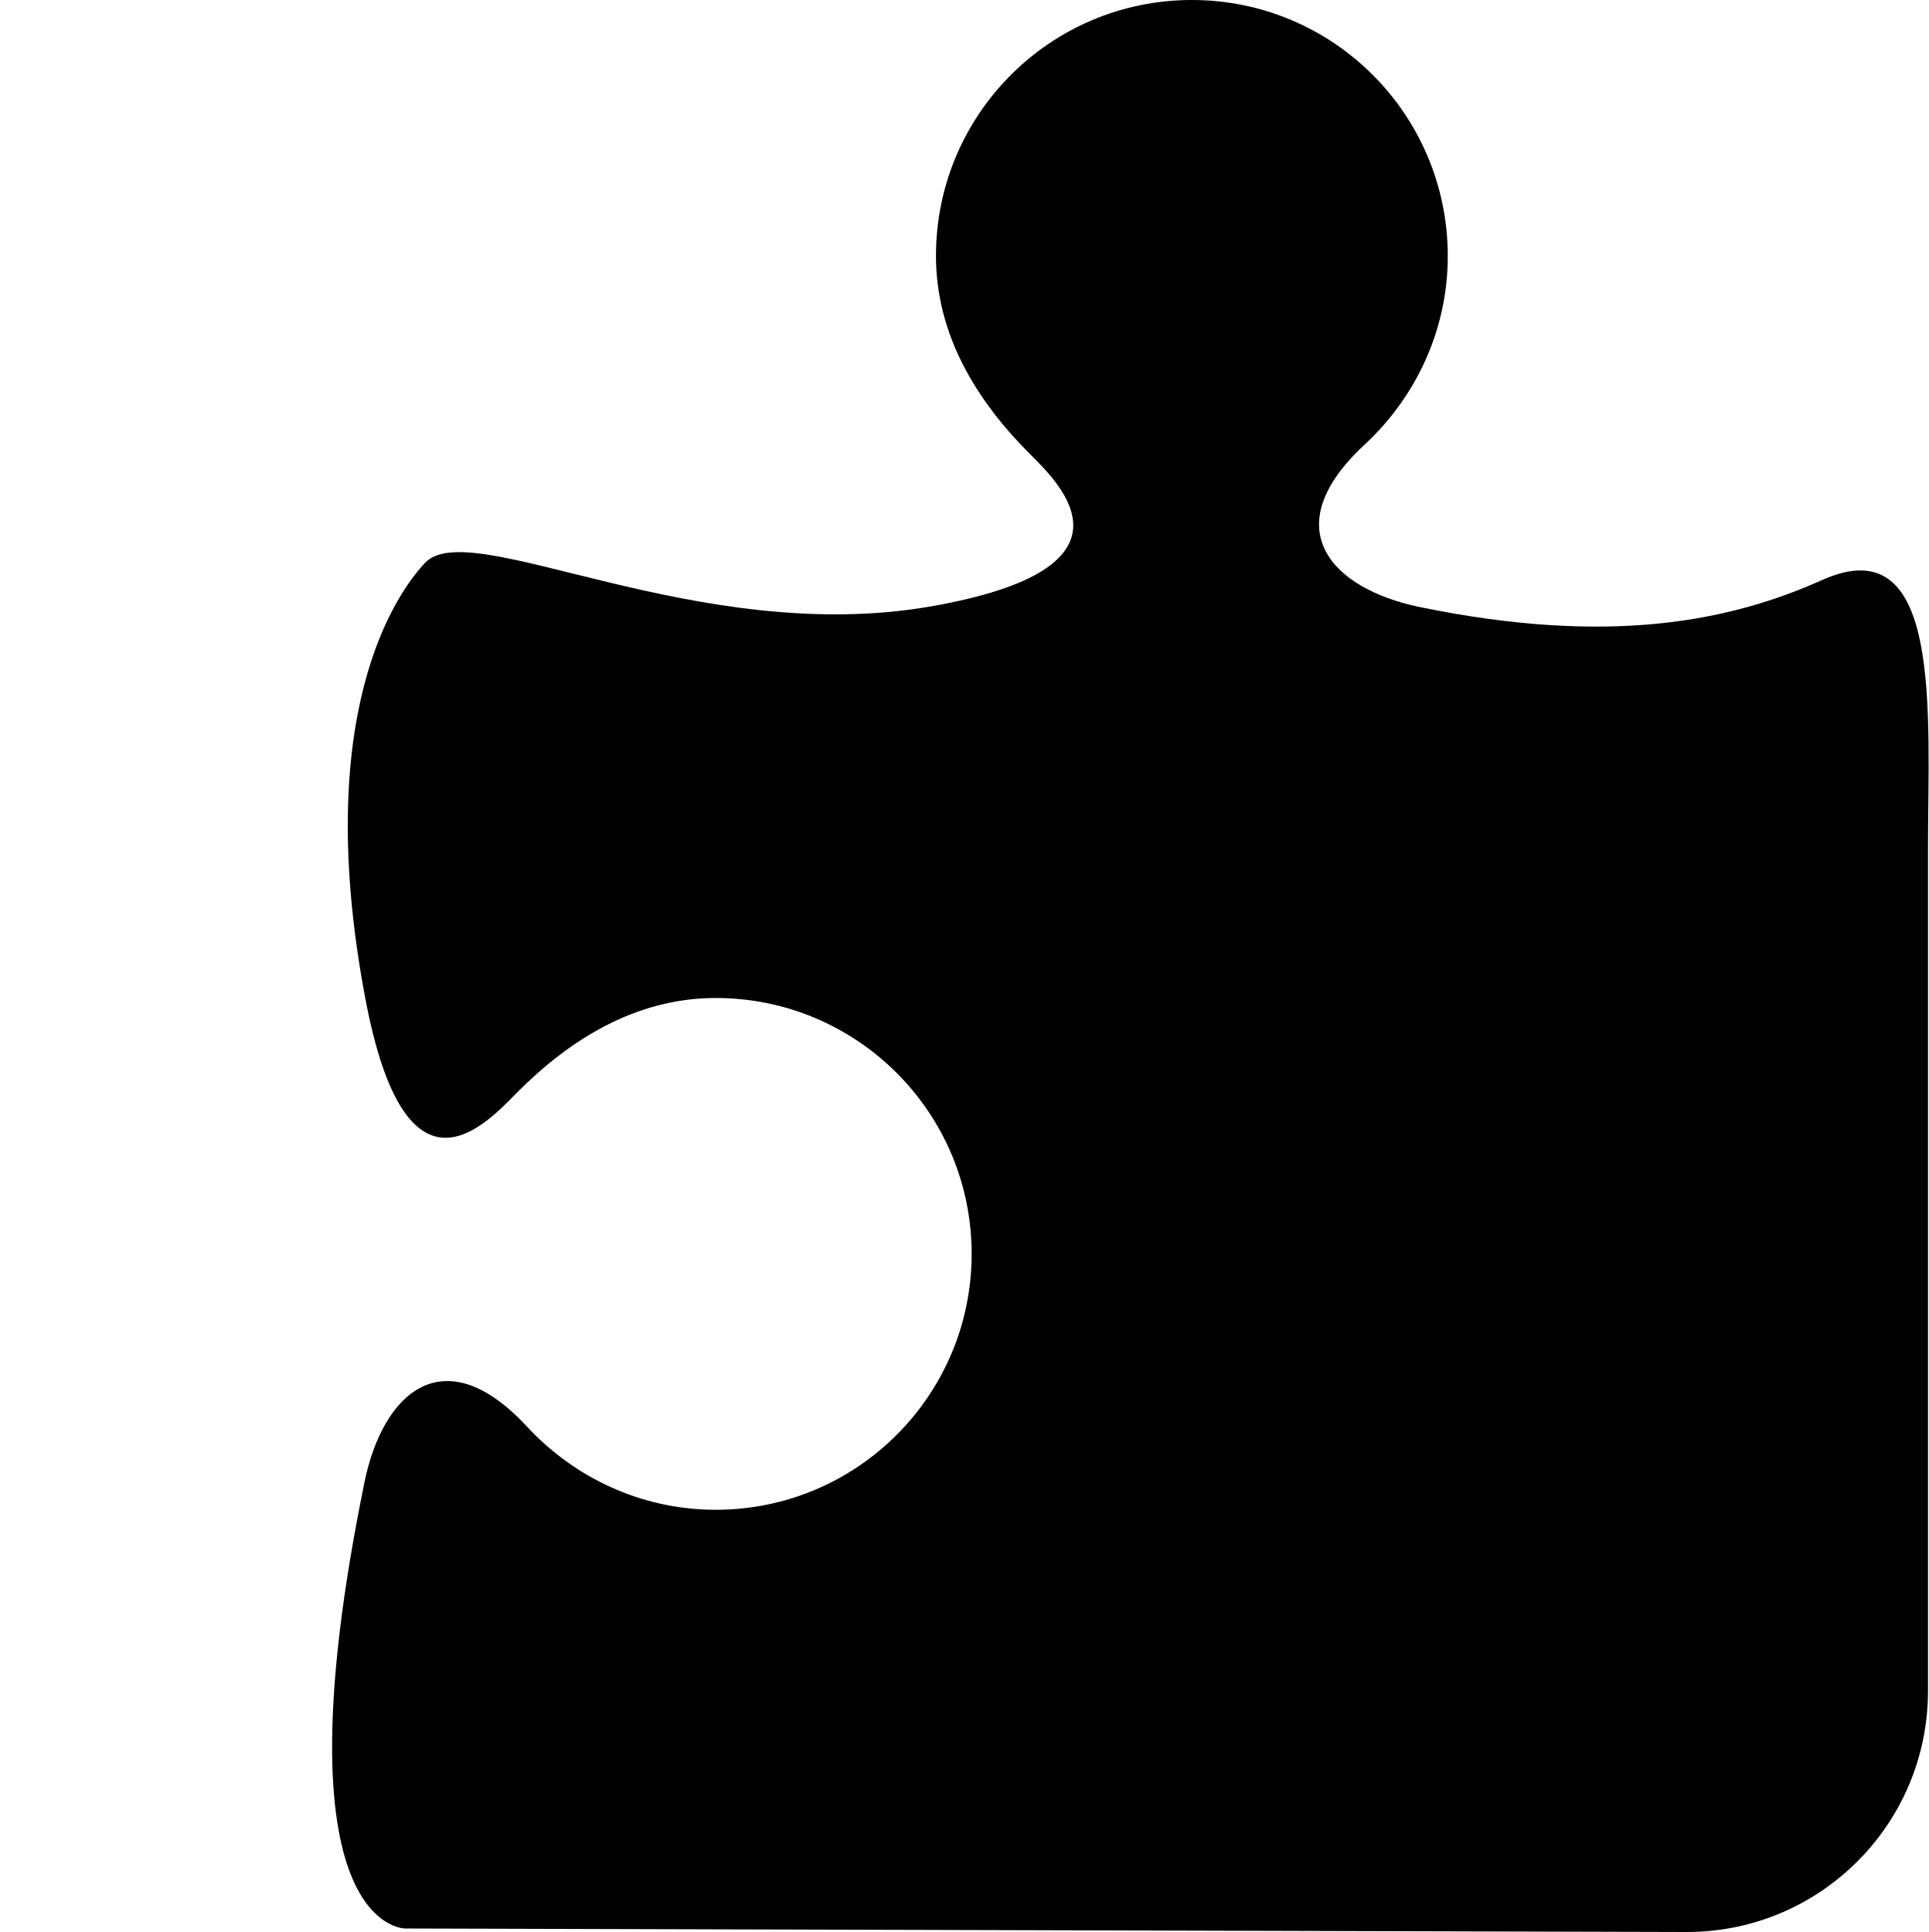
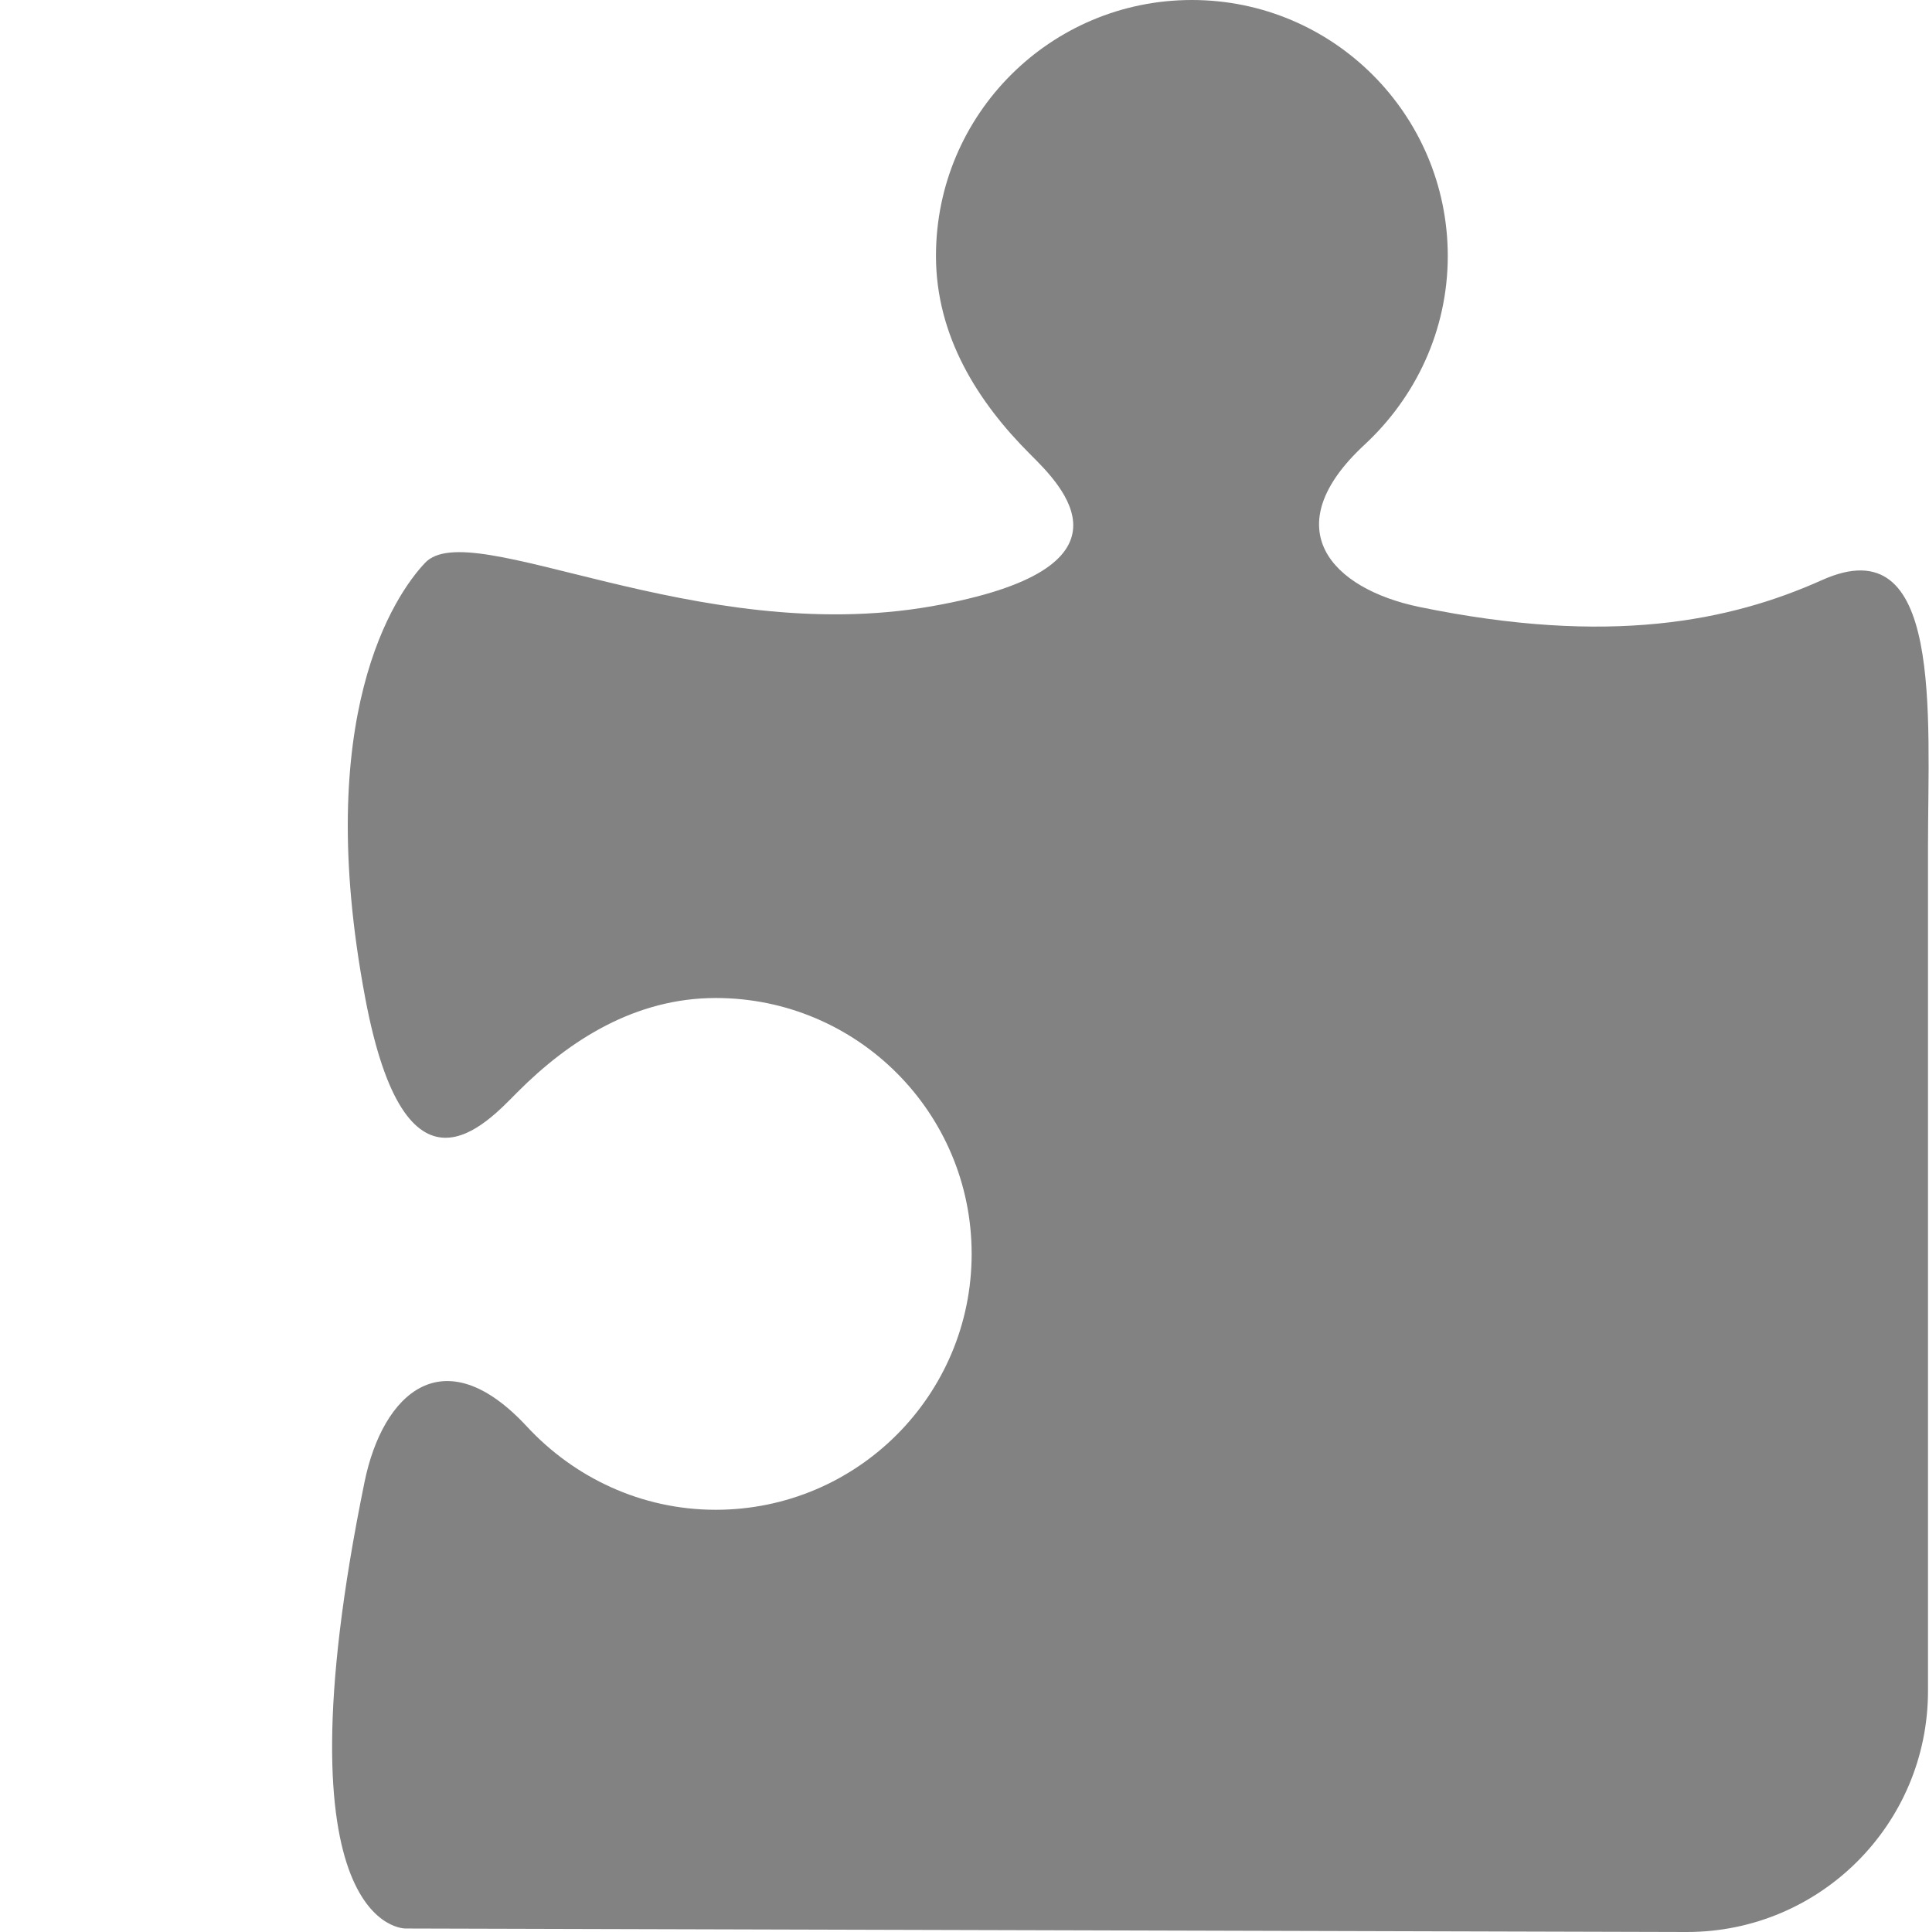
- <svg xmlns="http://www.w3.org/2000/svg" version="1.1" id="Layer_1" x="0px" y="0px" width="32" height="32.058" viewBox="0 0 32 32.058" enable-background="new 0 0 16 16" xml:space="preserve" fill="#000000">
+ <svg xmlns="http://www.w3.org/2000/svg" version="1.1" id="Layer_1" x="0px" y="0px" width="32" height="32.058" viewBox="0 0 32 32.058" enable-background="new 0 0 16 16" xml:space="preserve" fill="#828282">
  <g>
    <path d="M 11.876,25.052c-1.24,0-2.352-0.538-3.134-1.382c-1.382-1.49-2.39-0.552-2.692,0.914 C 4.52,32.058, 6.73,32, 6.73,32l 21.26,0.058c 2.21,0, 4-1.79, 4-4l0-14 c0-2.21, 0.256-5.338-1.76-4.432 c-1.526,0.684-3.532,1.094-6.676,0.446c-1.466-0.302-2.404-1.31-0.914-2.692c 0.844-0.782, 1.382-1.892, 1.382-3.134 C 24.020,1.9, 22.12,0, 19.776,0C 17.43,0, 15.53,1.9, 15.53,4.246c0,1.328, 0.692,2.424, 1.566,3.294c 0.526,0.524, 1.914,1.894-1.638,2.52 C 11.552,10.746, 7.806,8.538, 7.052,9.34C 6.552,9.87, 5.176,11.87, 6.060,16.56c 0.672,3.57, 2,2.092, 2.522,1.566 C 9.452,17.252, 10.548,16.56, 11.876,16.56c 2.344,0, 4.246,1.9, 4.246,4.246C 16.122,23.15, 14.222,25.052, 11.876,25.052z" />
  </g>
</svg>
